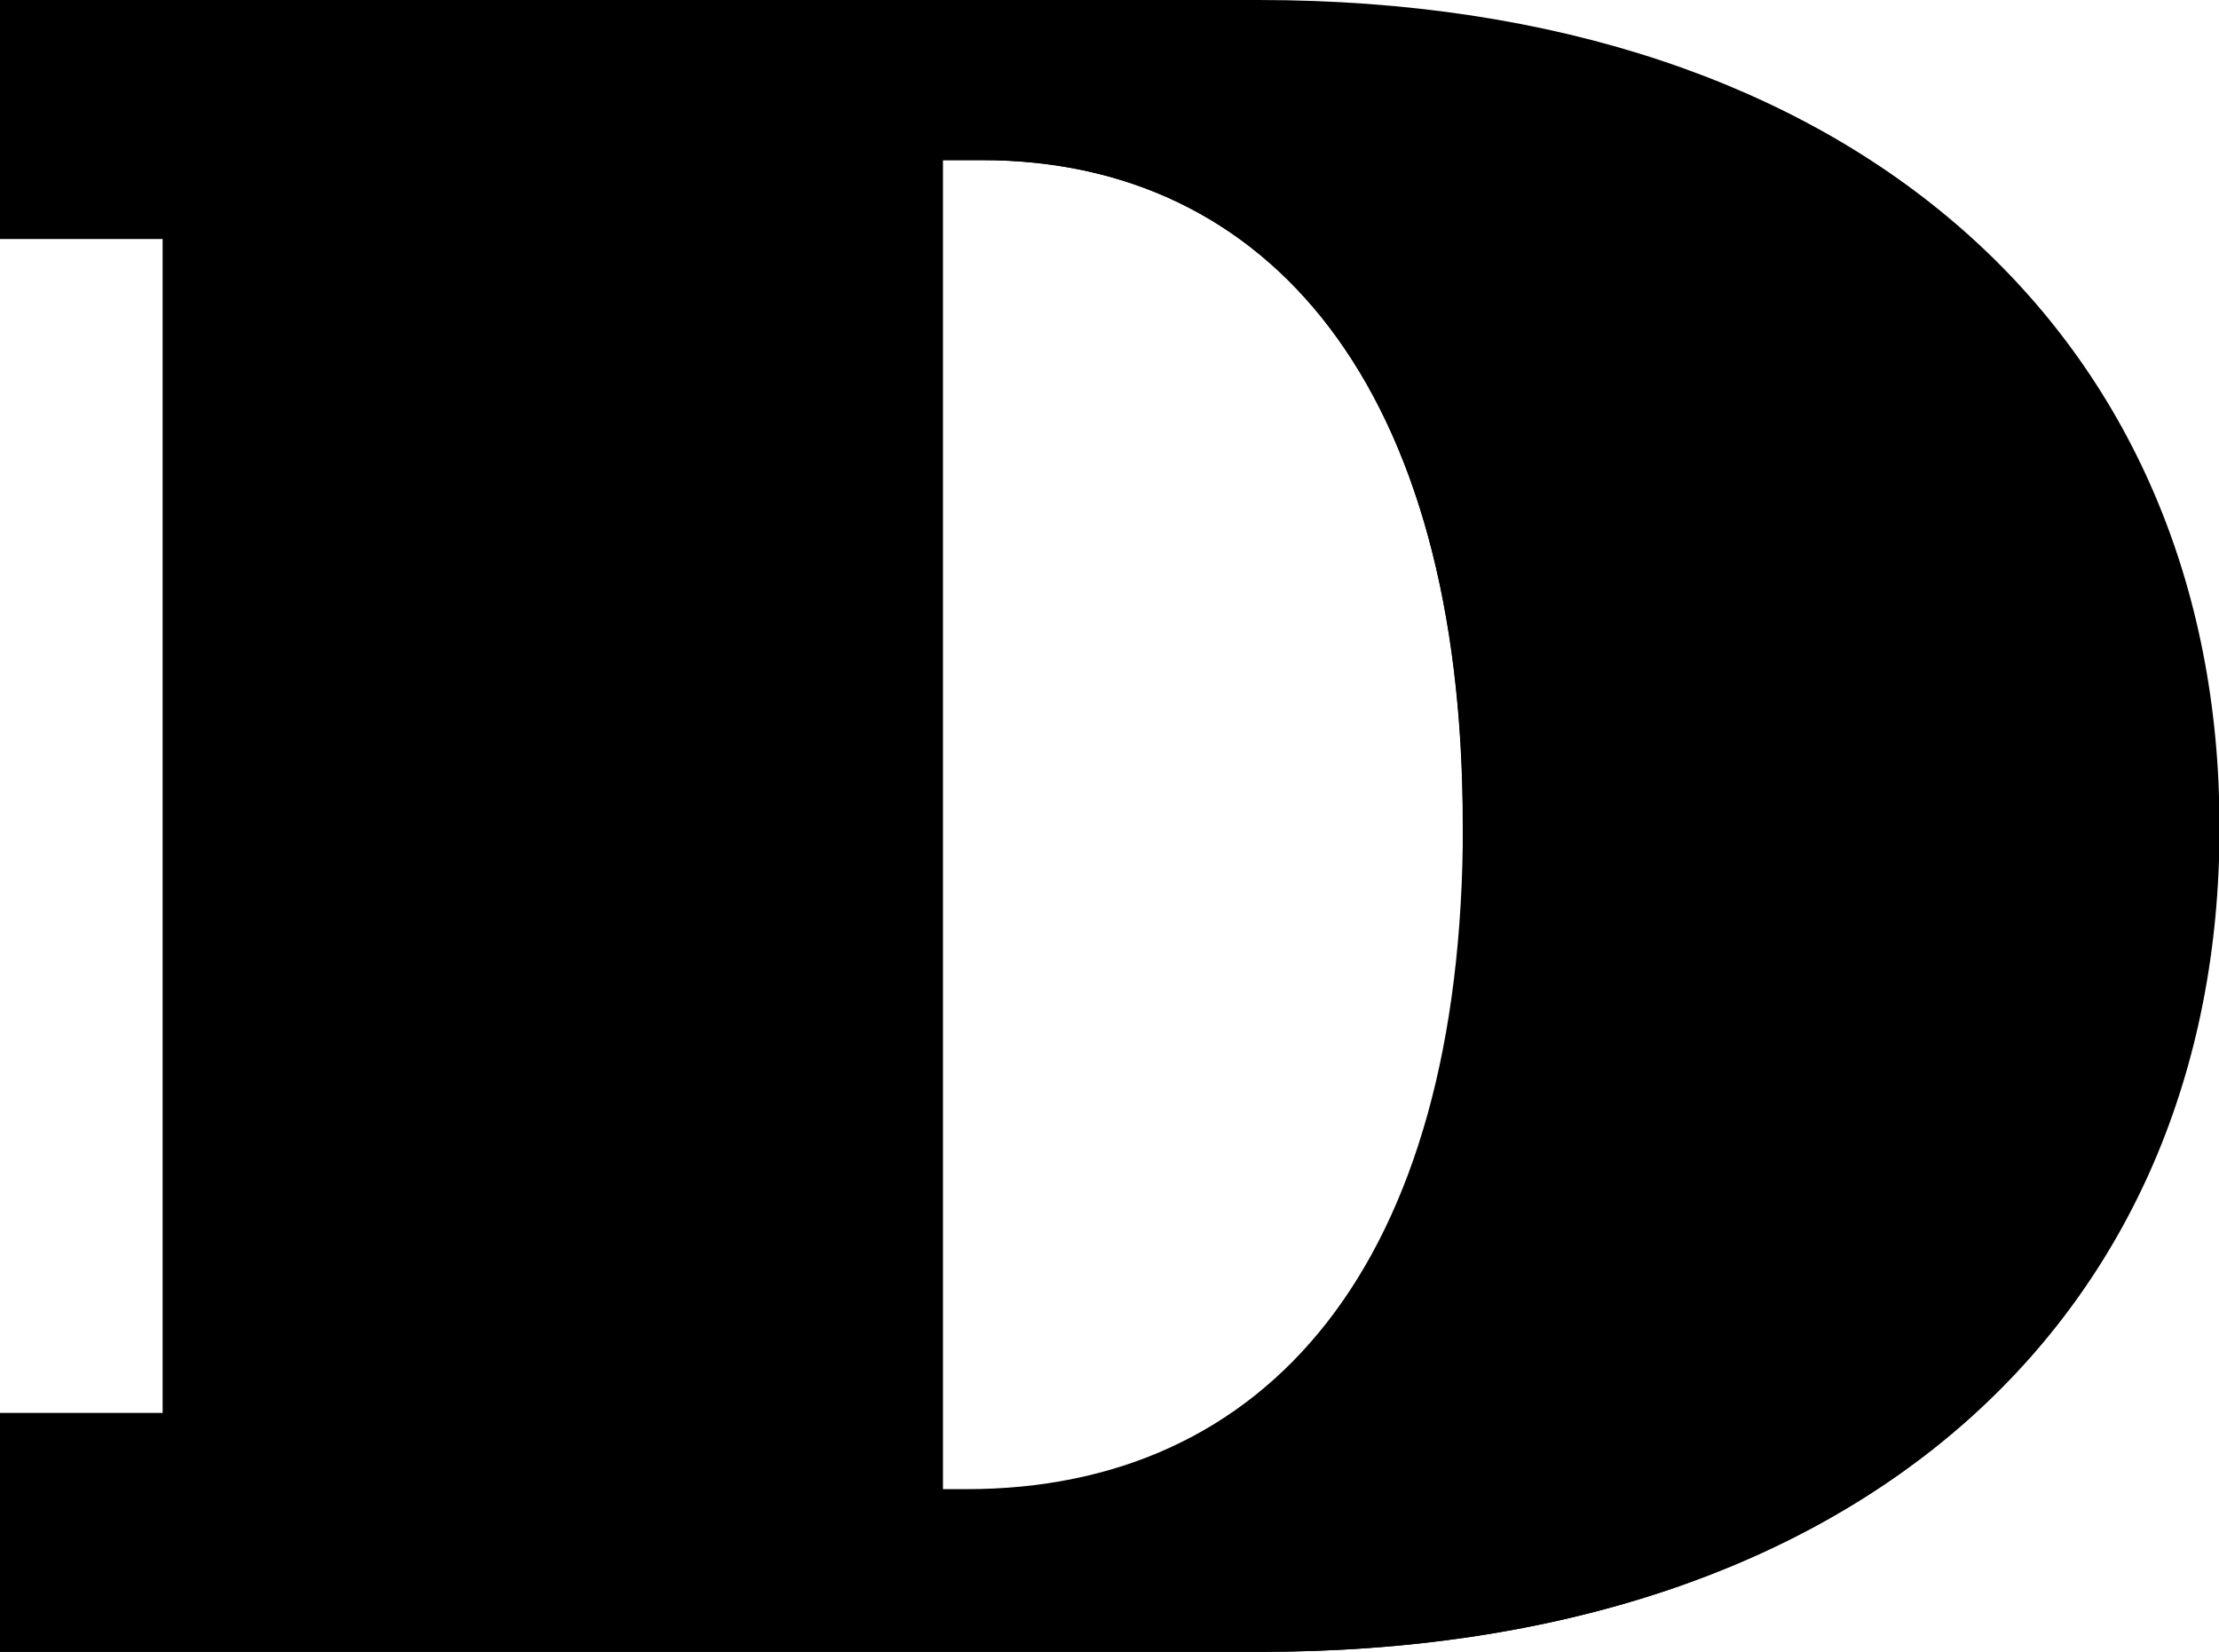
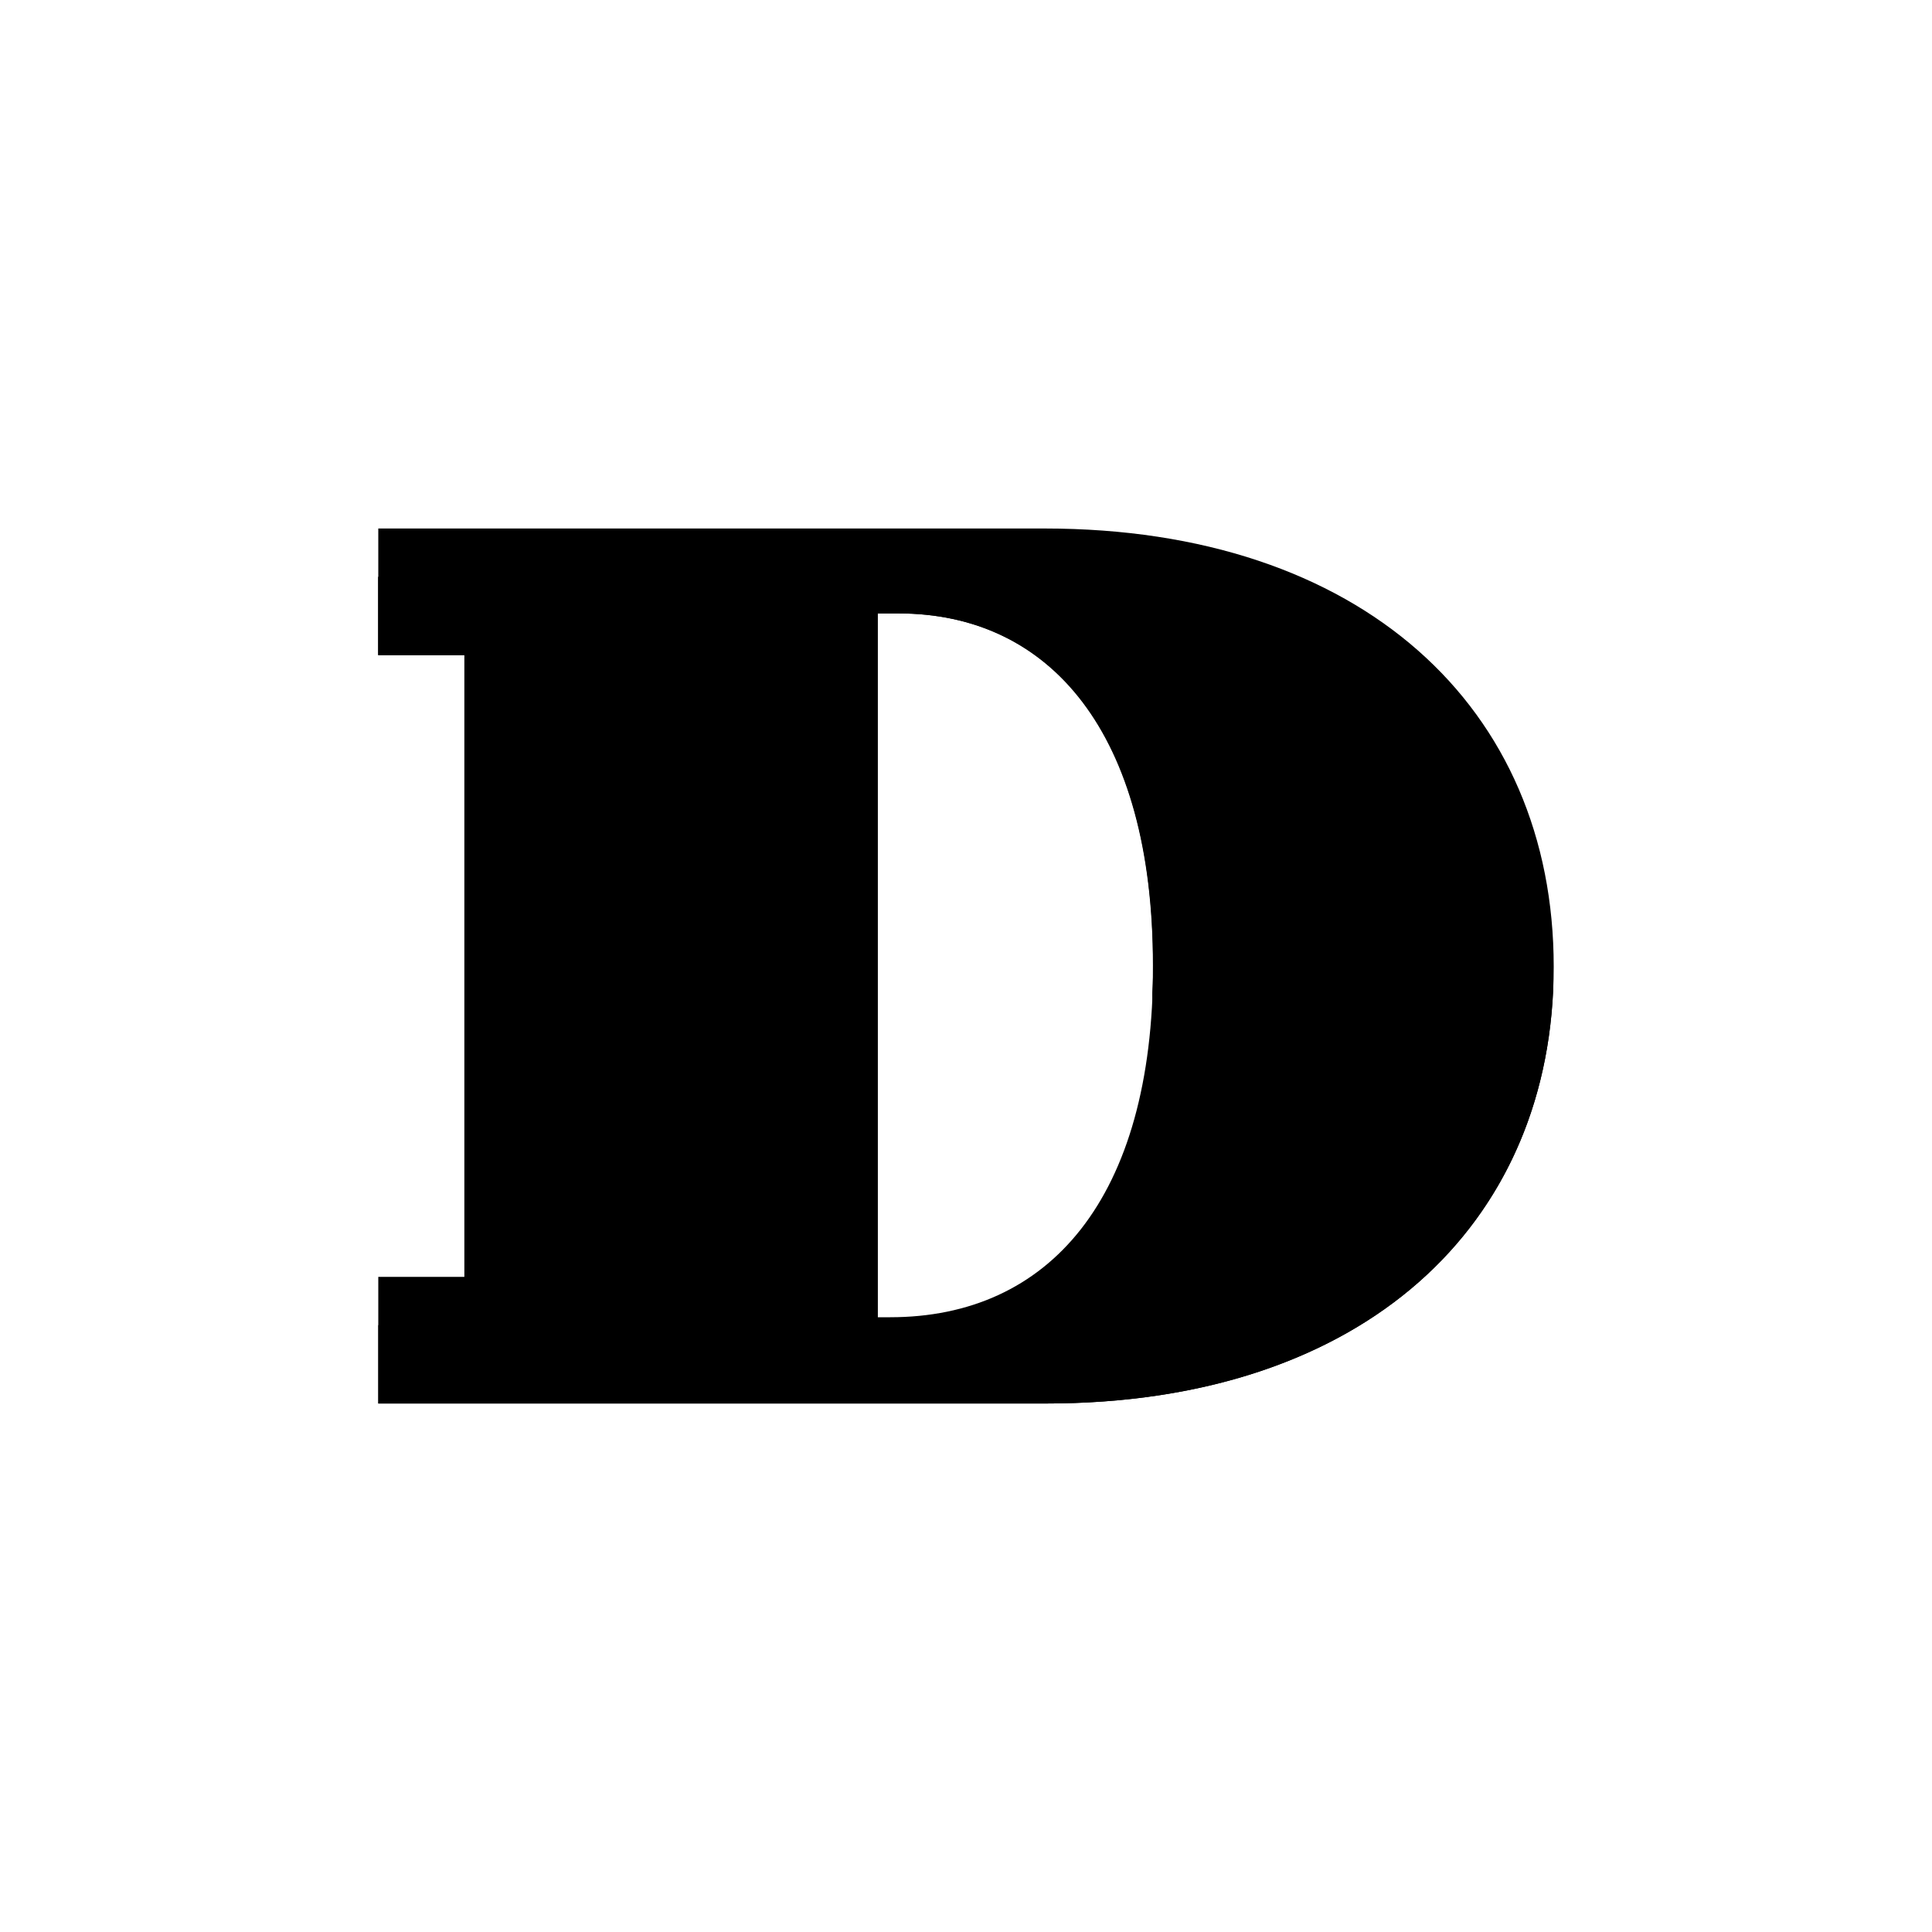
- <svg viewBox="0 0 121.68 90.57">
-   <path class="dBottom" d="M69,0c32.84,0,52.71,18.58,52.71,45.36S102,90.57,69.12,90.57H0V77.47H8.93V13.1H0V0ZM51.7,8.78V81.65H53c16.42,0,27.22-12.24,27.22-36.44,0-24-10.66-36.43-26.36-36.43Z" />
-   <path class="dFace" d="M121.62,47.86C120.42,22.43,100.78,5,69,5H0v8.1H8.93V82.47H0v8.1H69.12C100.92,90.57,120.42,73.28,121.62,47.86ZM51.7,86.65V8.78h2.15c15.7,0,26.36,12.39,26.36,36.43,0,.85,0,1.69,0,2.5s0,1.66,0,2.5c0,24.2-10.8,36.44-27.22,36.44Z" />
+ <svg viewBox="0 0 200 200">
+   <path class="dBottom" d="M108.14,54.71c32.83,0,52.7,18.58,52.7,45.36s-19.73,45.22-52.56,45.22H39.16V132.18h8.93V67.82H39.16V54.71ZM90.86,63.5v72.86h1.29c16.42,0,27.22-12.24,27.22-36.43S108.71,63.5,93,63.5Z" />
+   <path class="dFace" d="M160.78,102.57c-1.2-25.43-20.84-42.86-52.64-42.86h-69v8.11h8.93v69.36H39.16v8.11h69.12C140.08,145.29,159.58,128,160.78,102.57ZM90.86,141.36V63.5H93c15.69,0,26.35,12.38,26.35,36.43,0,.85,0,1.68-.05,2.5s.05,1.65.05,2.5c0,24.19-10.8,36.43-27.22,36.43Z" />
</svg>
